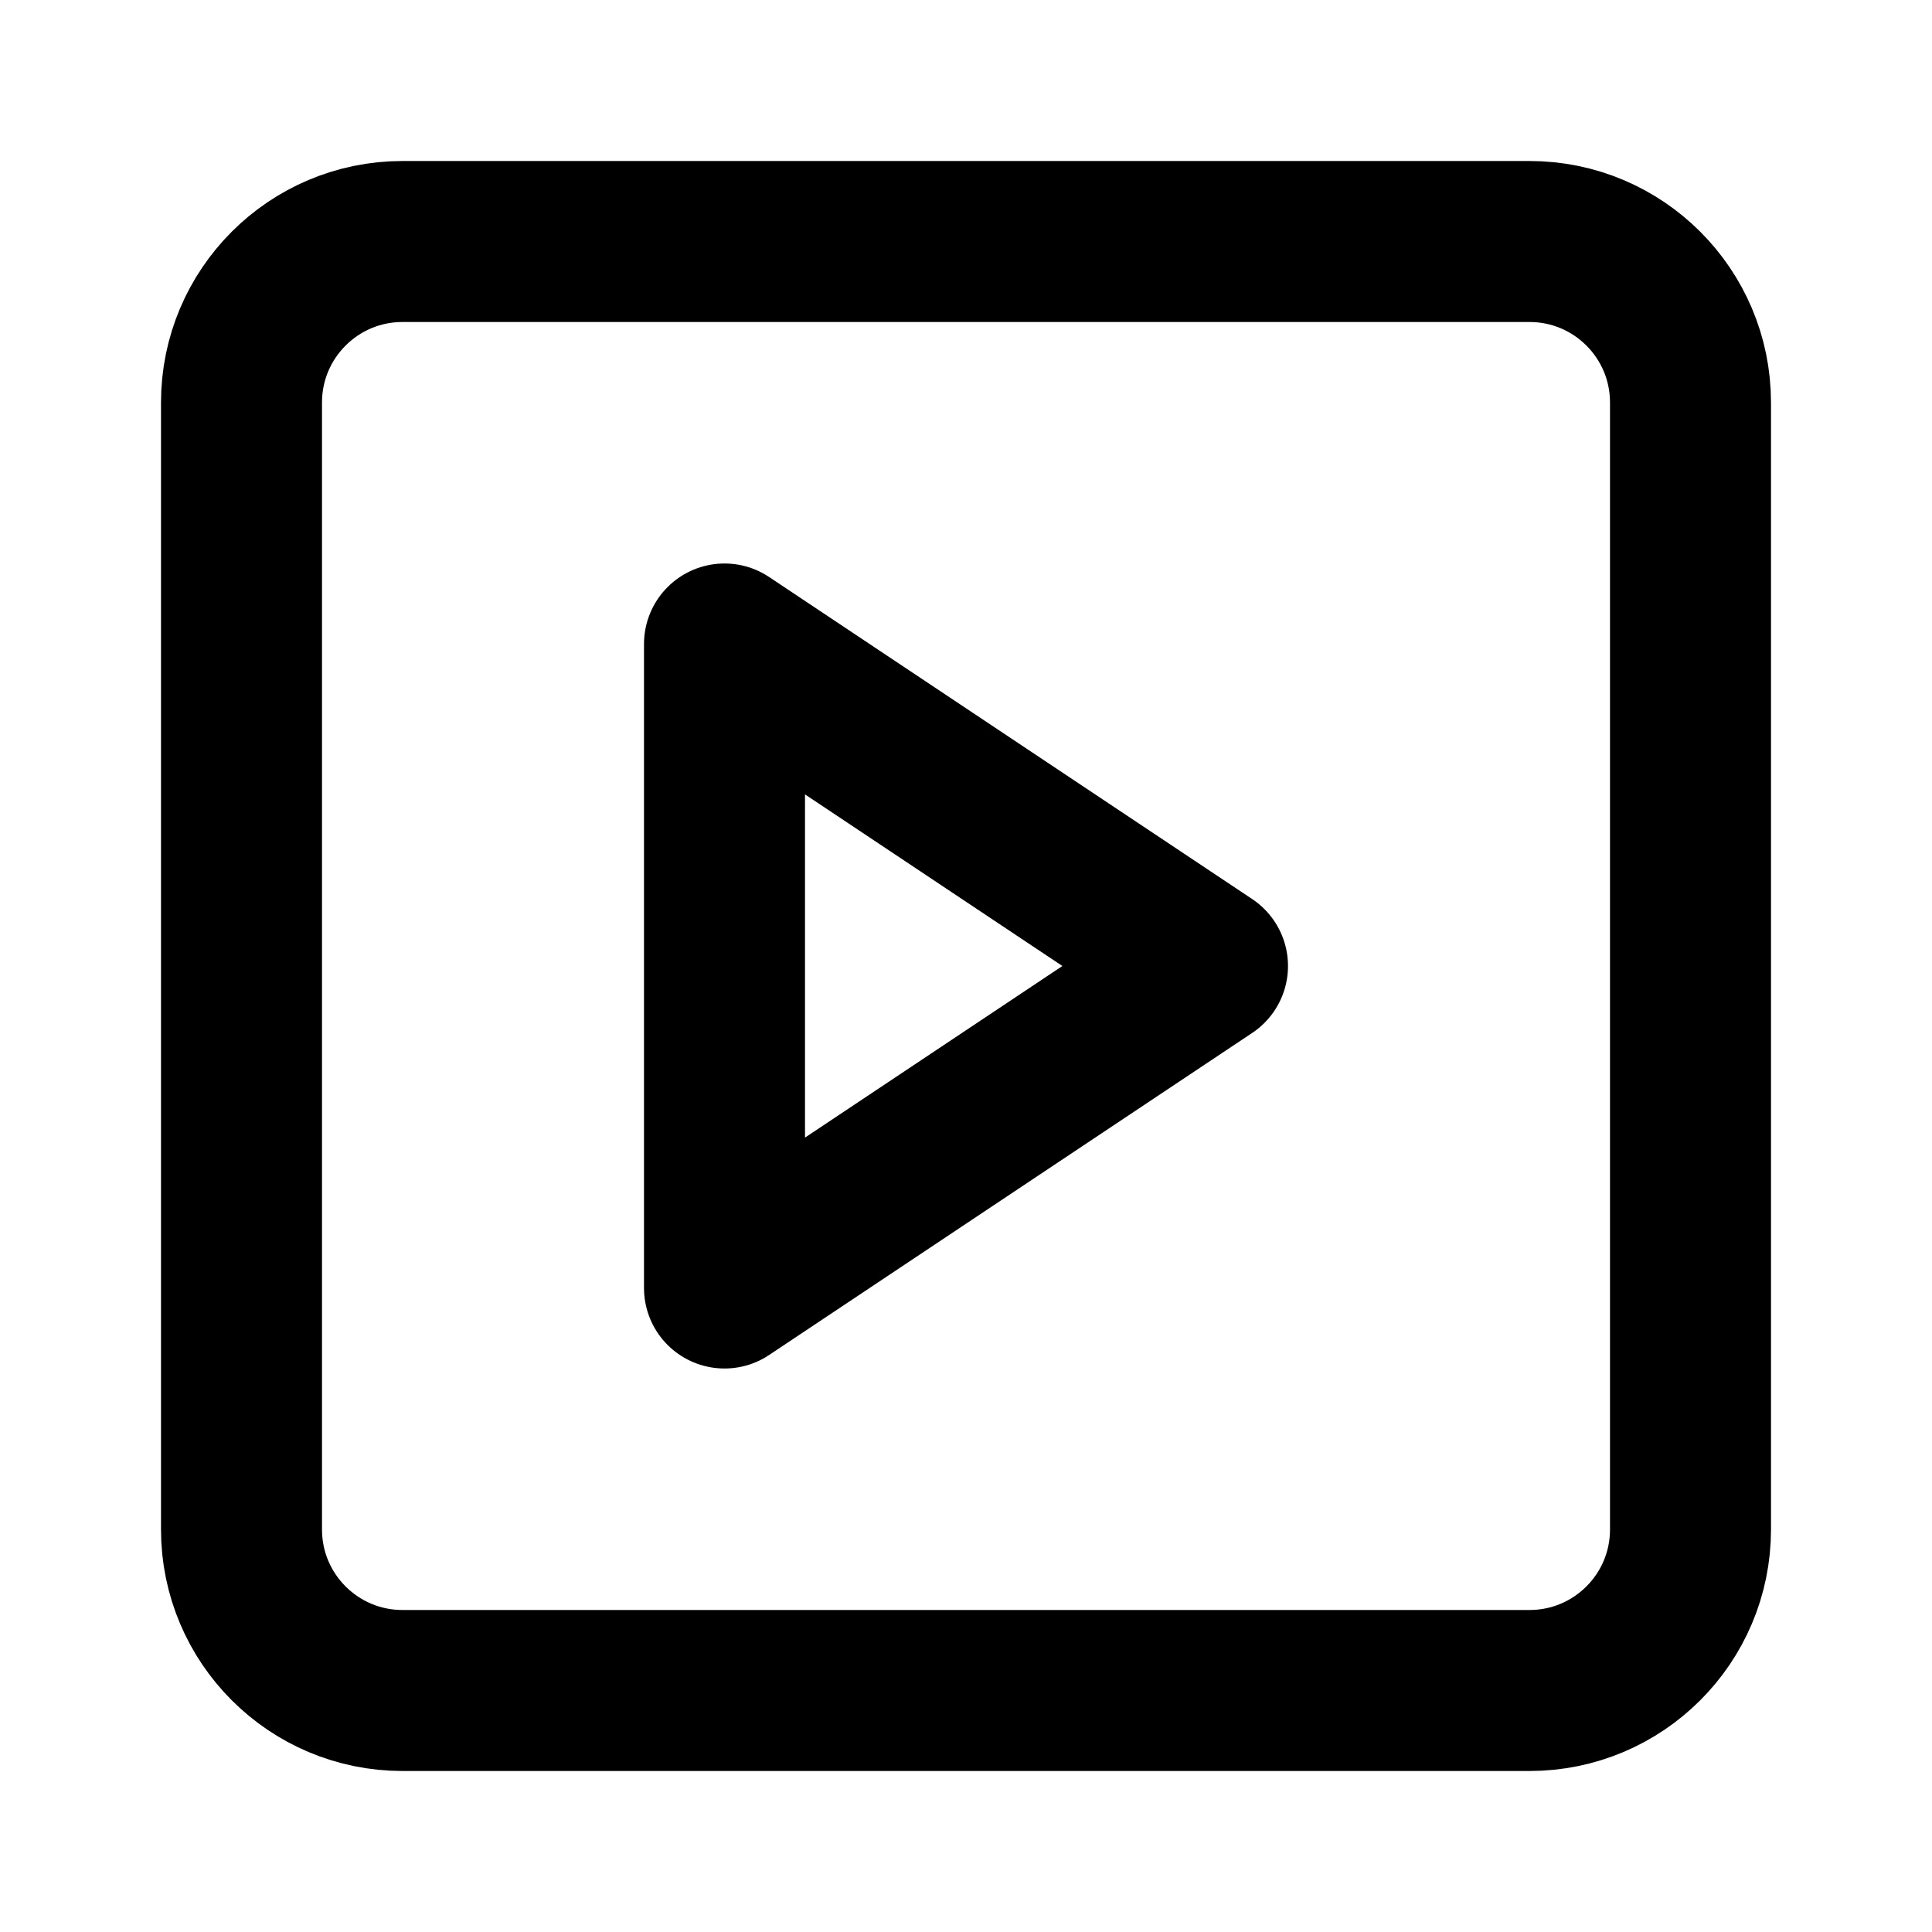
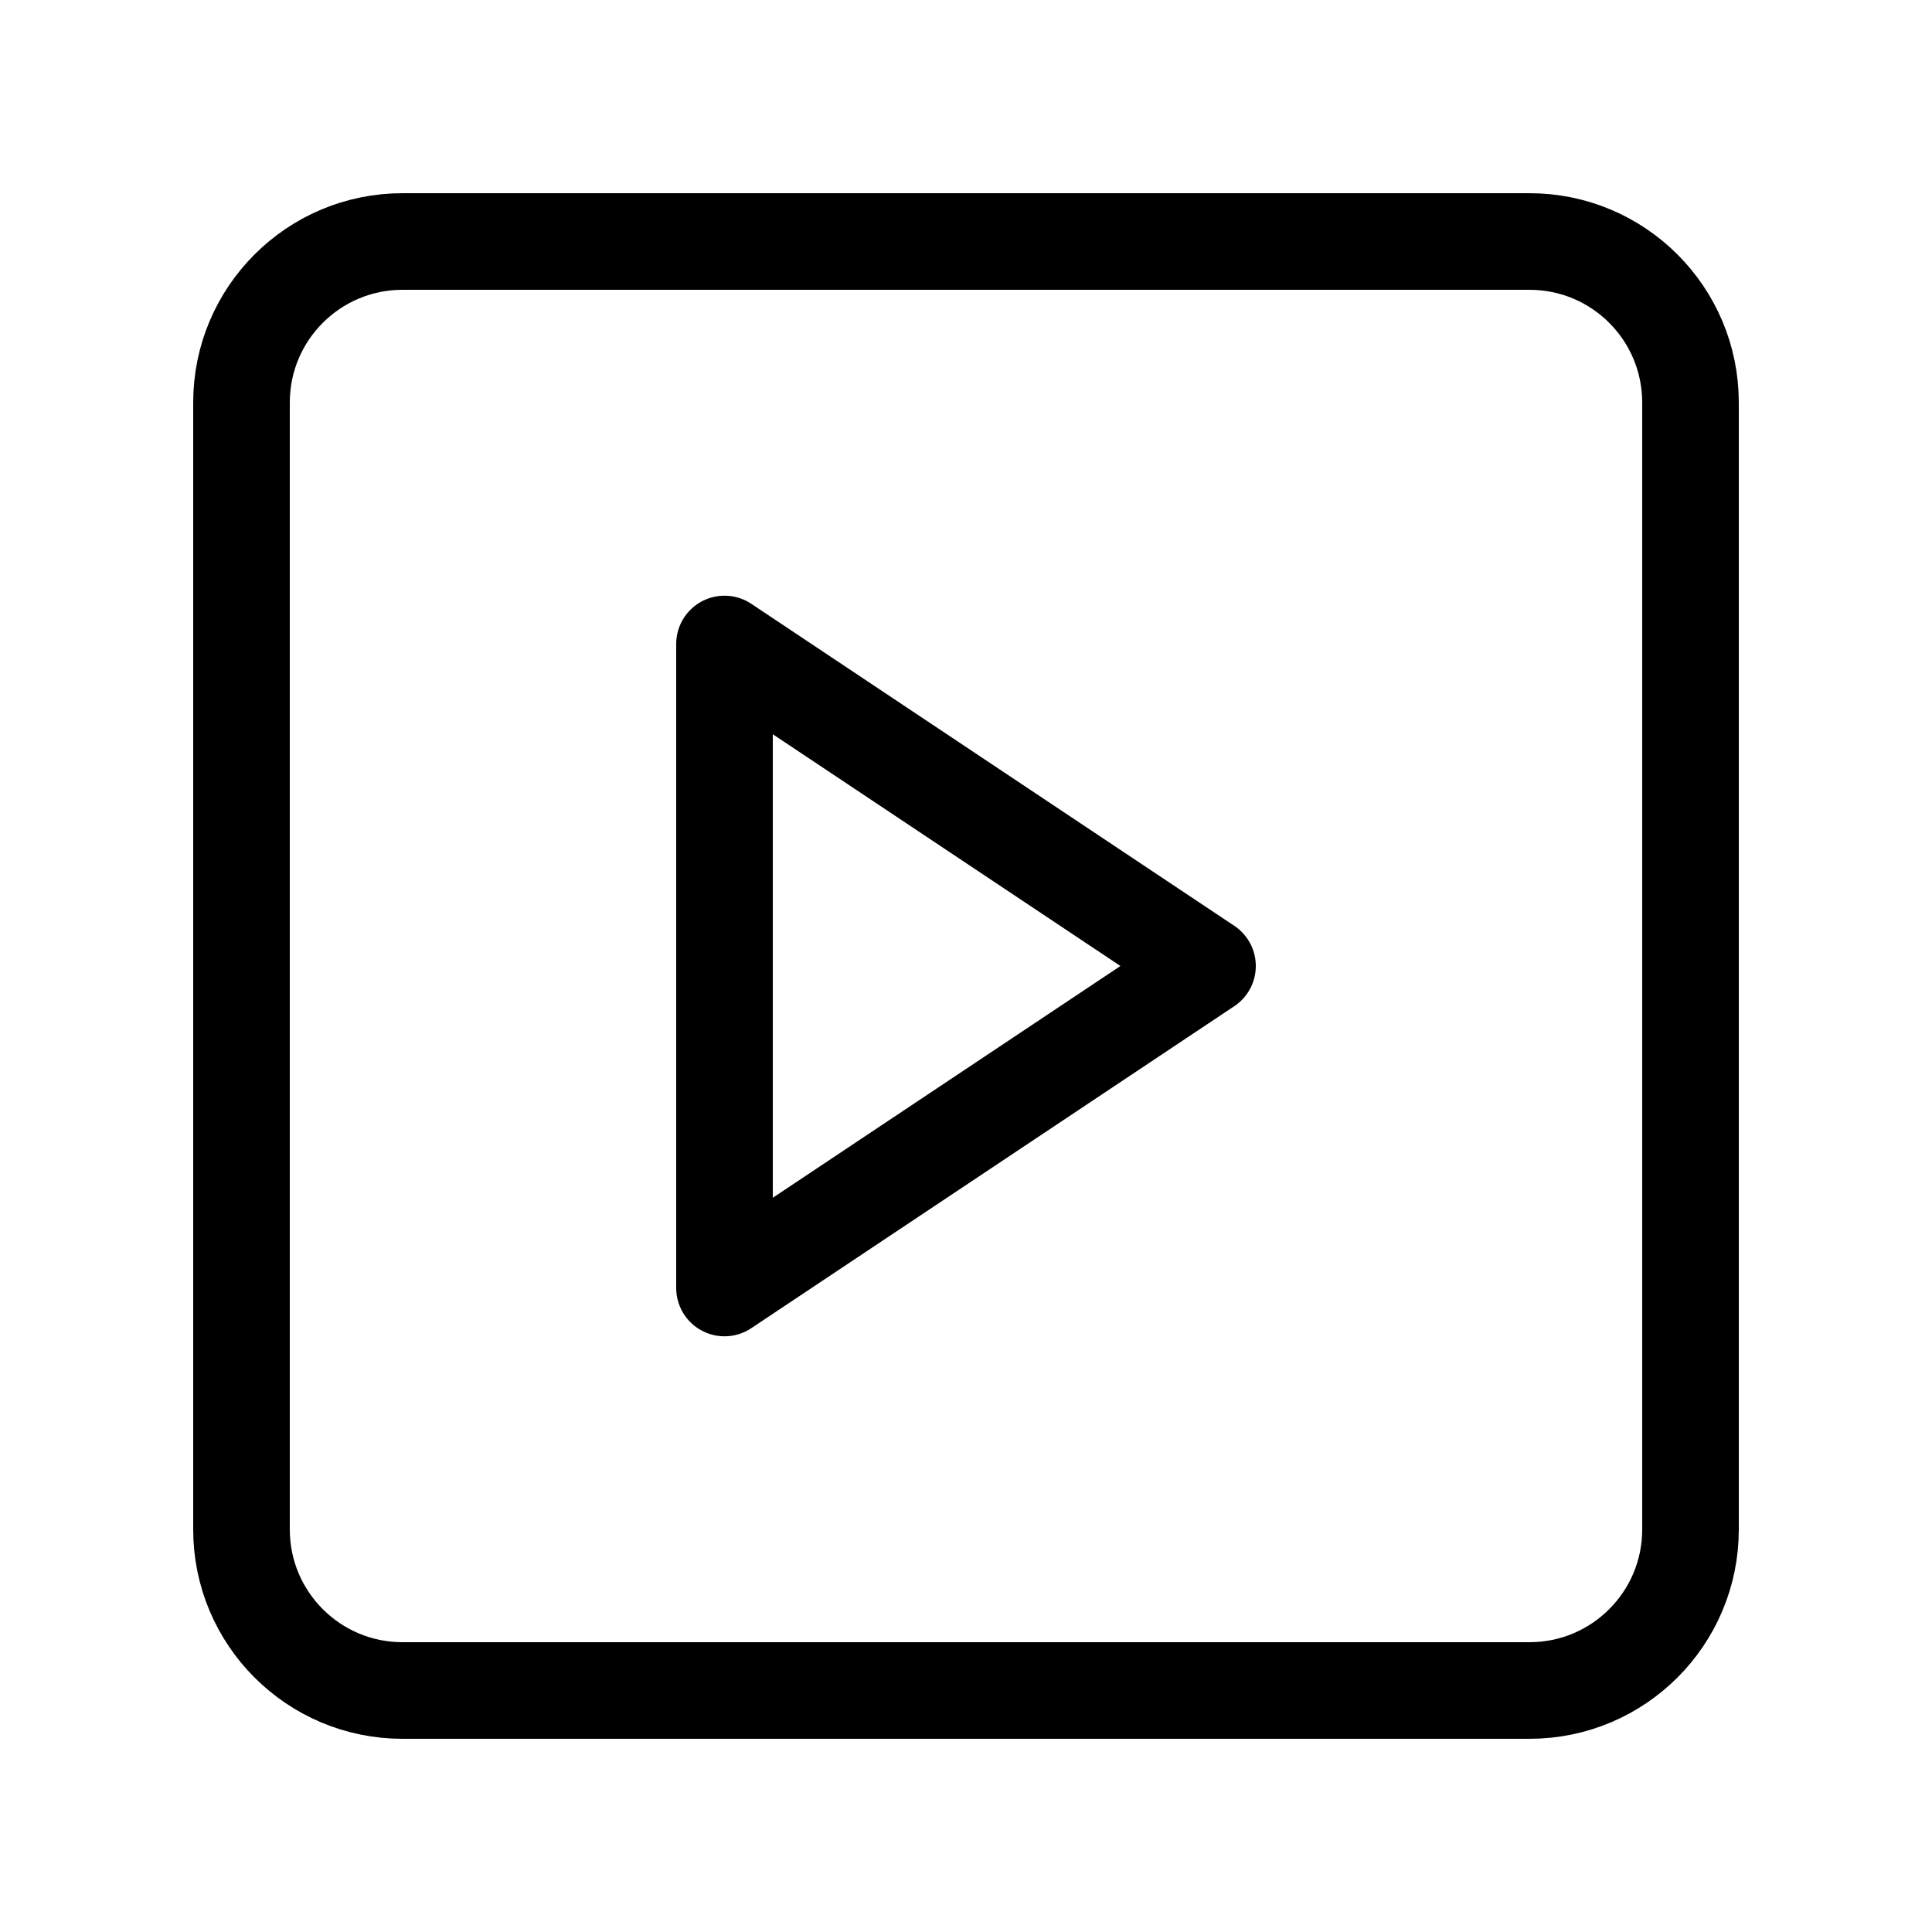
- <svg xmlns="http://www.w3.org/2000/svg" width="24" height="24" viewBox="0 0 24 24" fill="none" stroke="currentColor" stroke-width="2" stroke-linecap="round" stroke-linejoin="round" class="lucide lucide-square-play">
+ <svg xmlns="http://www.w3.org/2000/svg" width="24" height="24" viewBox="0 0 24 24" fill="none" stroke="currentColor" stroke-width="1.2" stroke-linecap="round" stroke-linejoin="round" class="lucide lucide-square-play">
  <rect width="18" height="18" x="3" y="3" rx="2" />
  <path d="m9 8 6 4-6 4Z" />
</svg>
